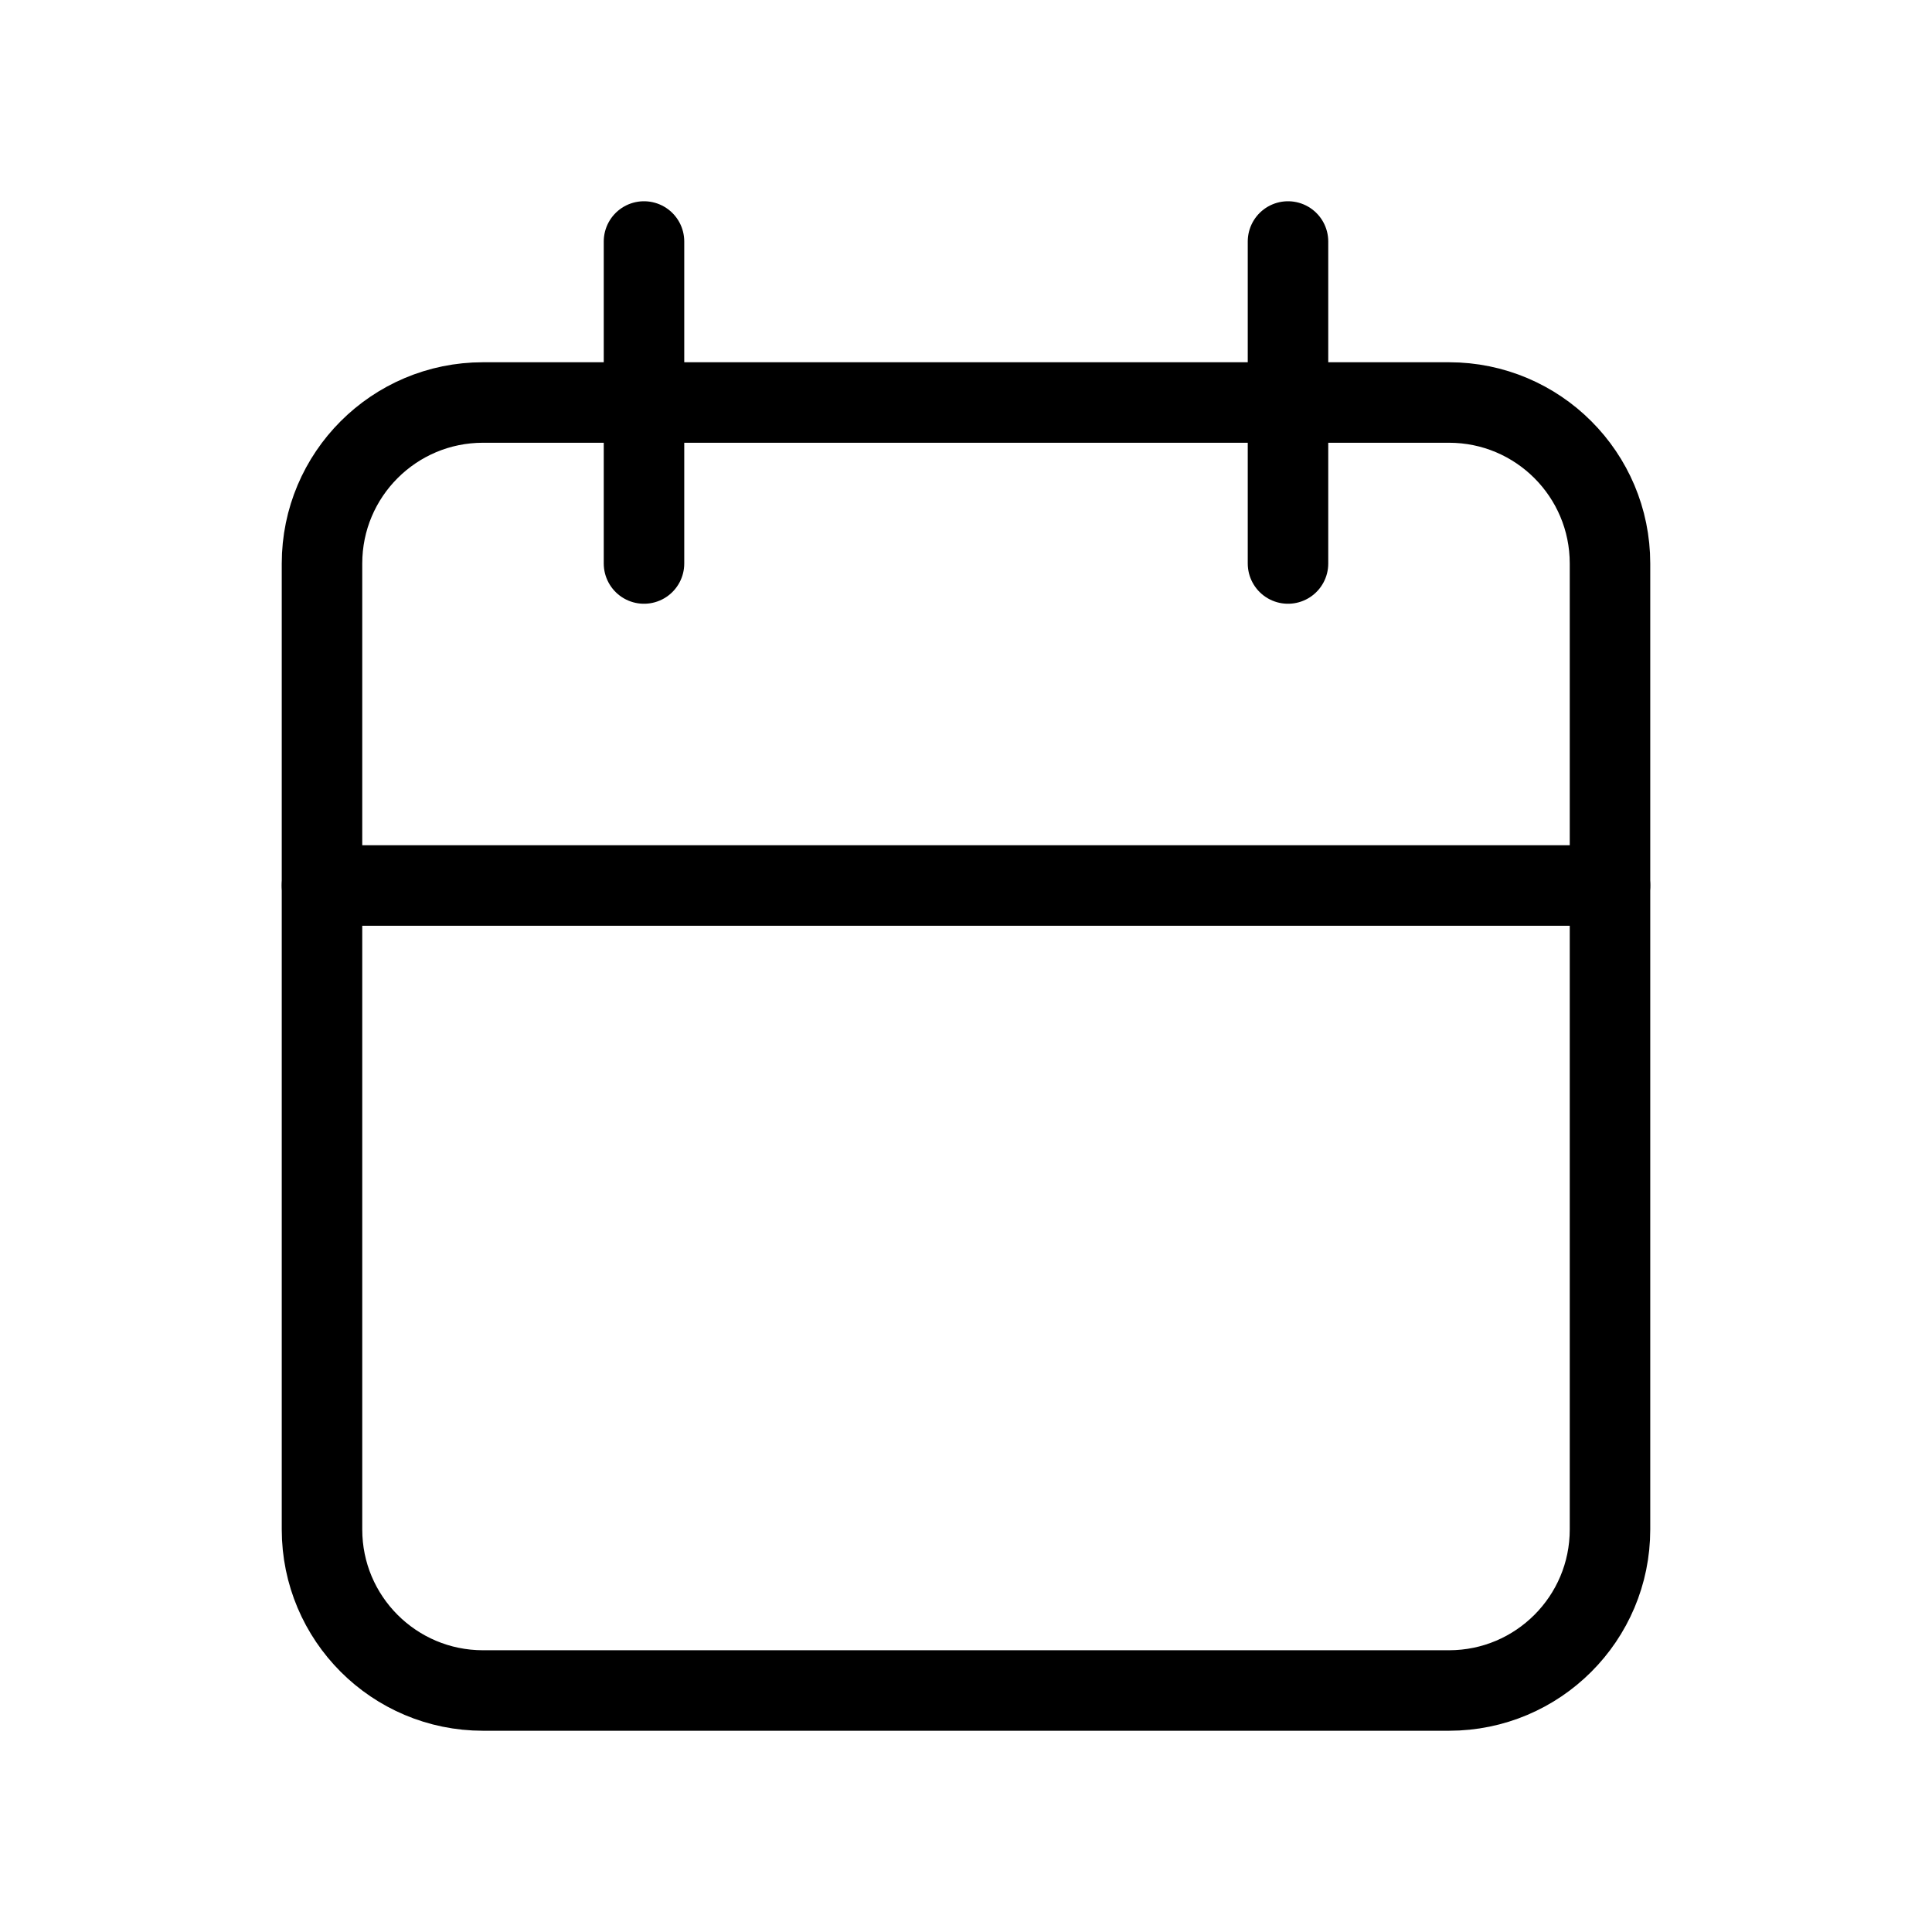
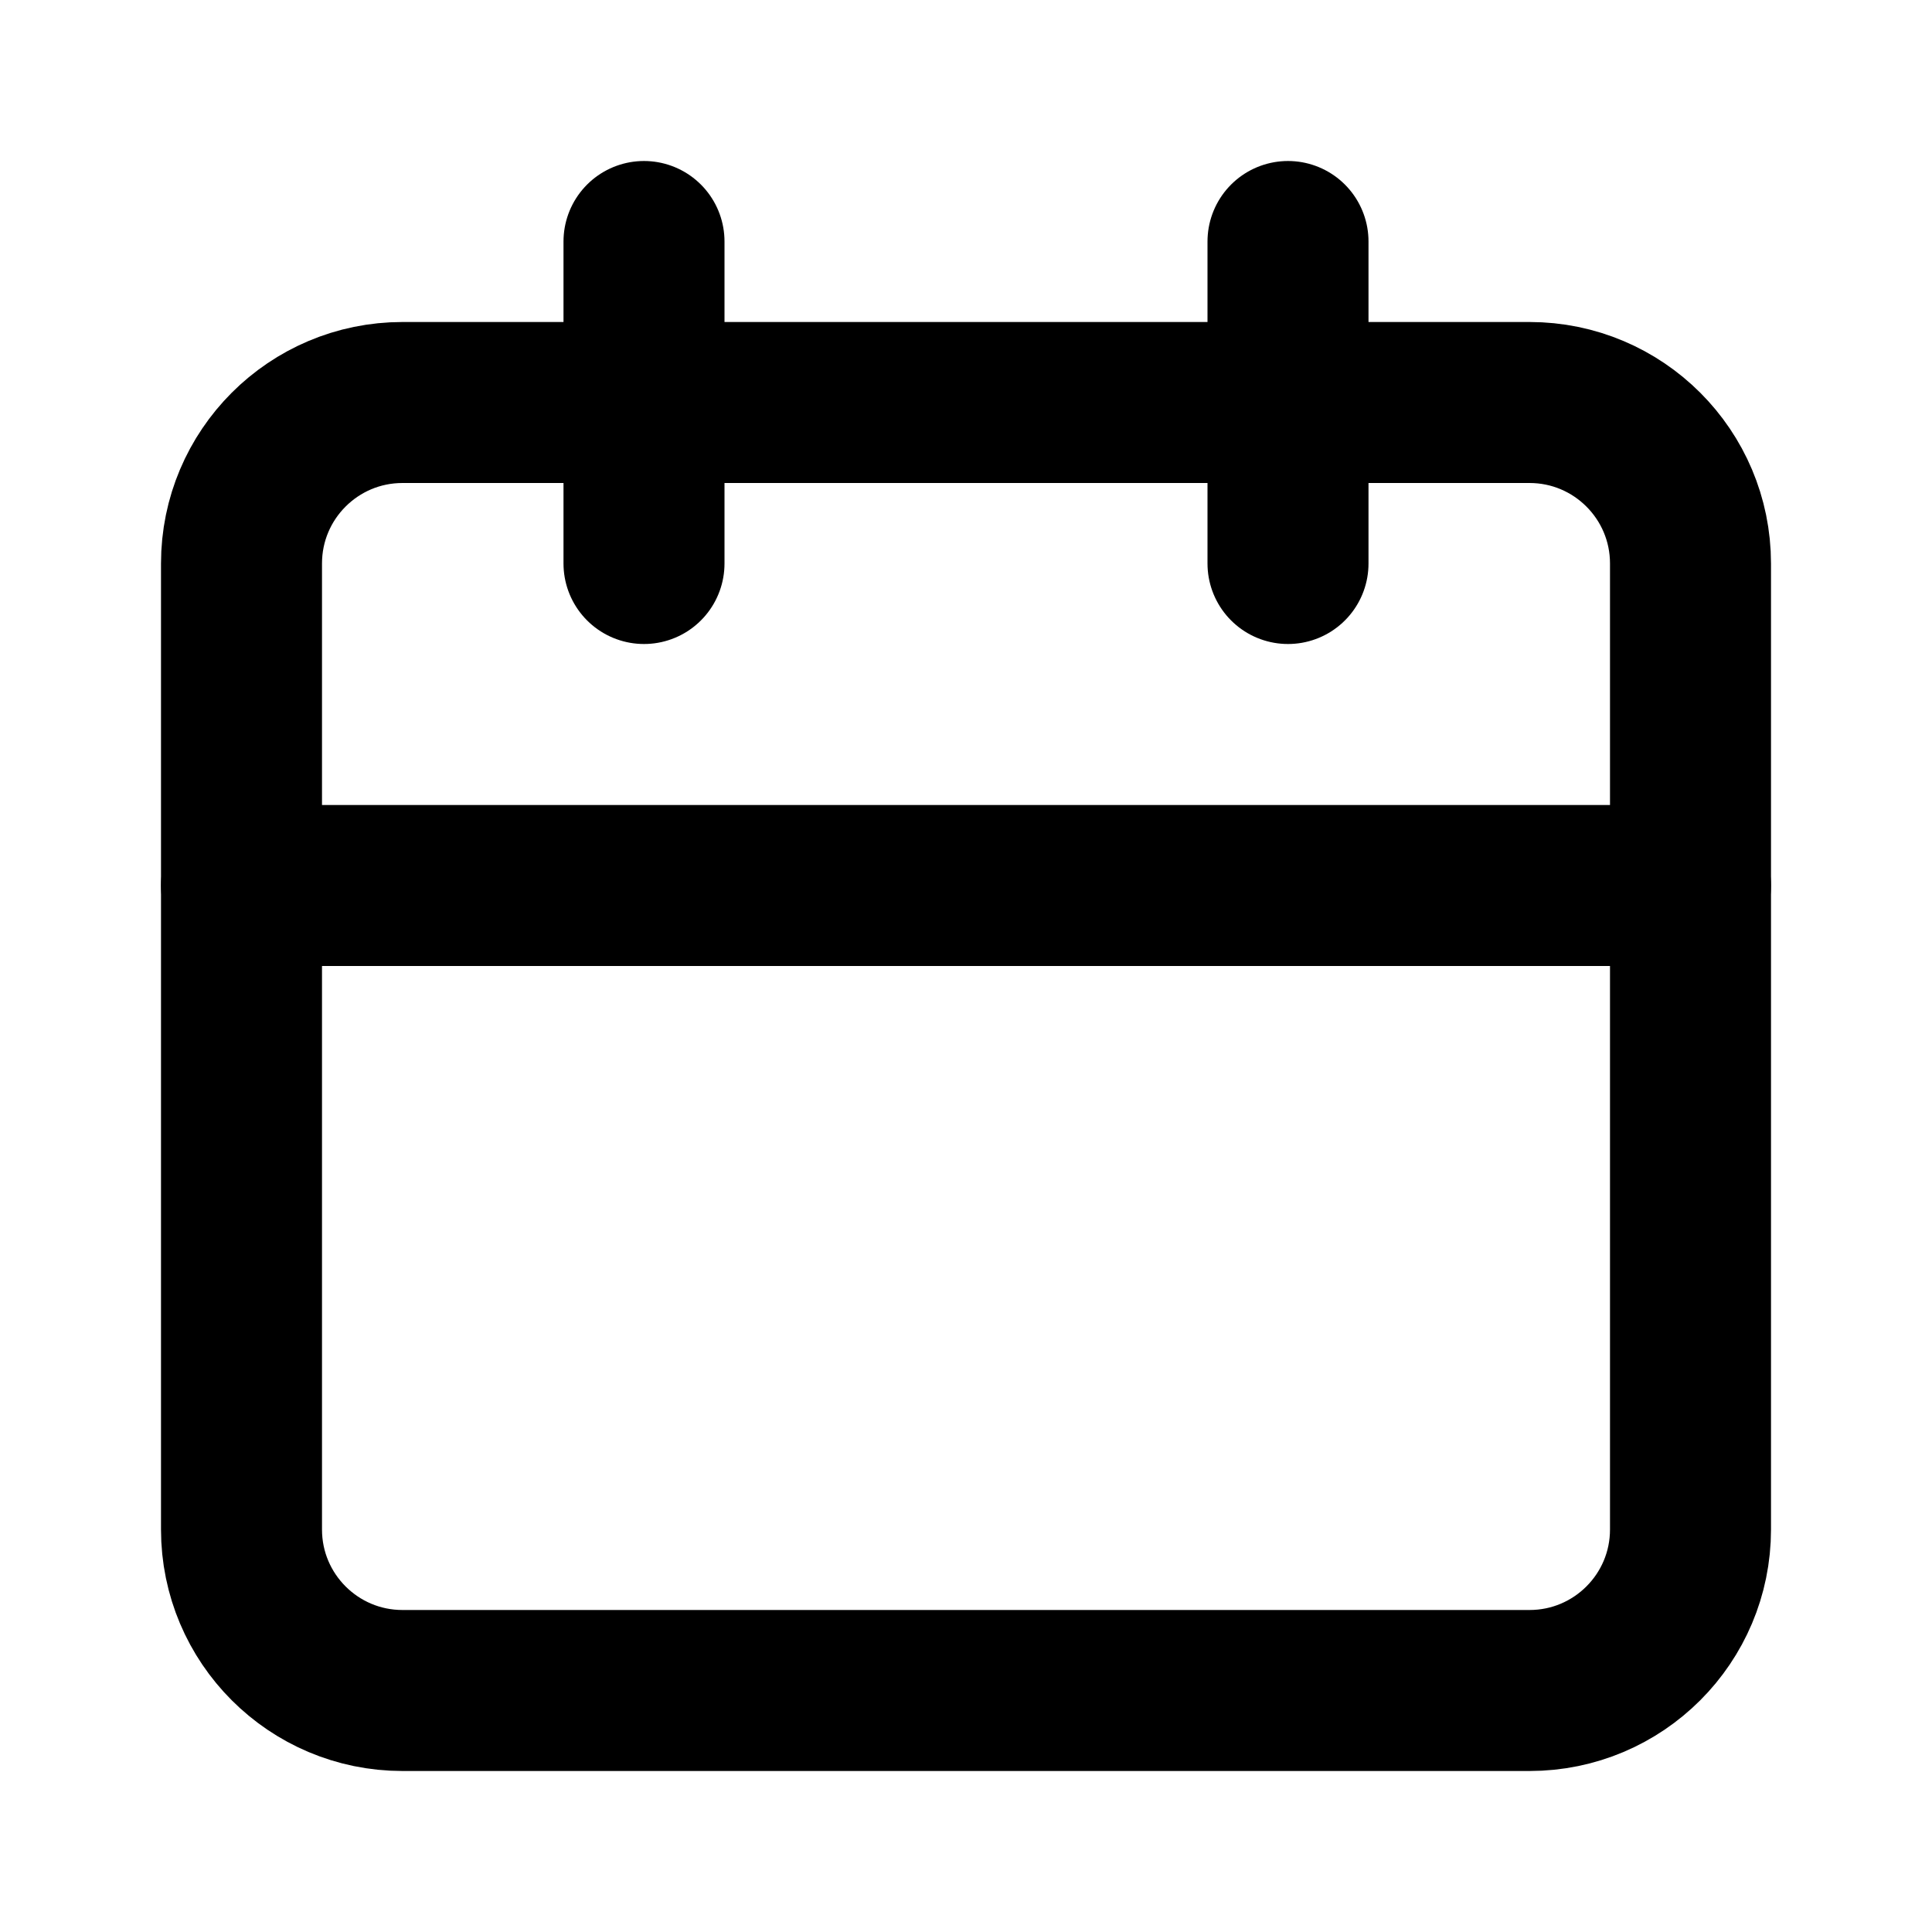
- <svg xmlns="http://www.w3.org/2000/svg" width="24" height="24" viewBox="0 0 24 24" fill="none" stroke="currentColor" stroke-width="1" stroke-linecap="round" stroke-linejoin="round">
-   <path d="M4 7a2 2 0 0 1 2 -2h12a2 2 0 0 1 2 2v12a2 2 0 0 1 -2 2h-12a2 2 0 0 1 -2 -2l0 -12" />
-   <path d="M16 3l0 4" />
-   <path d="M8 3l0 4" />
-   <path d="M4 11l16 0" />
+ <svg xmlns="http://www.w3.org/2000/svg" width="24" height="24" viewBox="0 0 24 24" fill="none" stroke="currentColor" stroke-width="2" stroke-linecap="round" stroke-linejoin="round">
+   <rect x="3" y="5" width="18" height="16" rx="2" />
+   <path d="M16 3v4M8 3v4M3 11h18" />
</svg>
